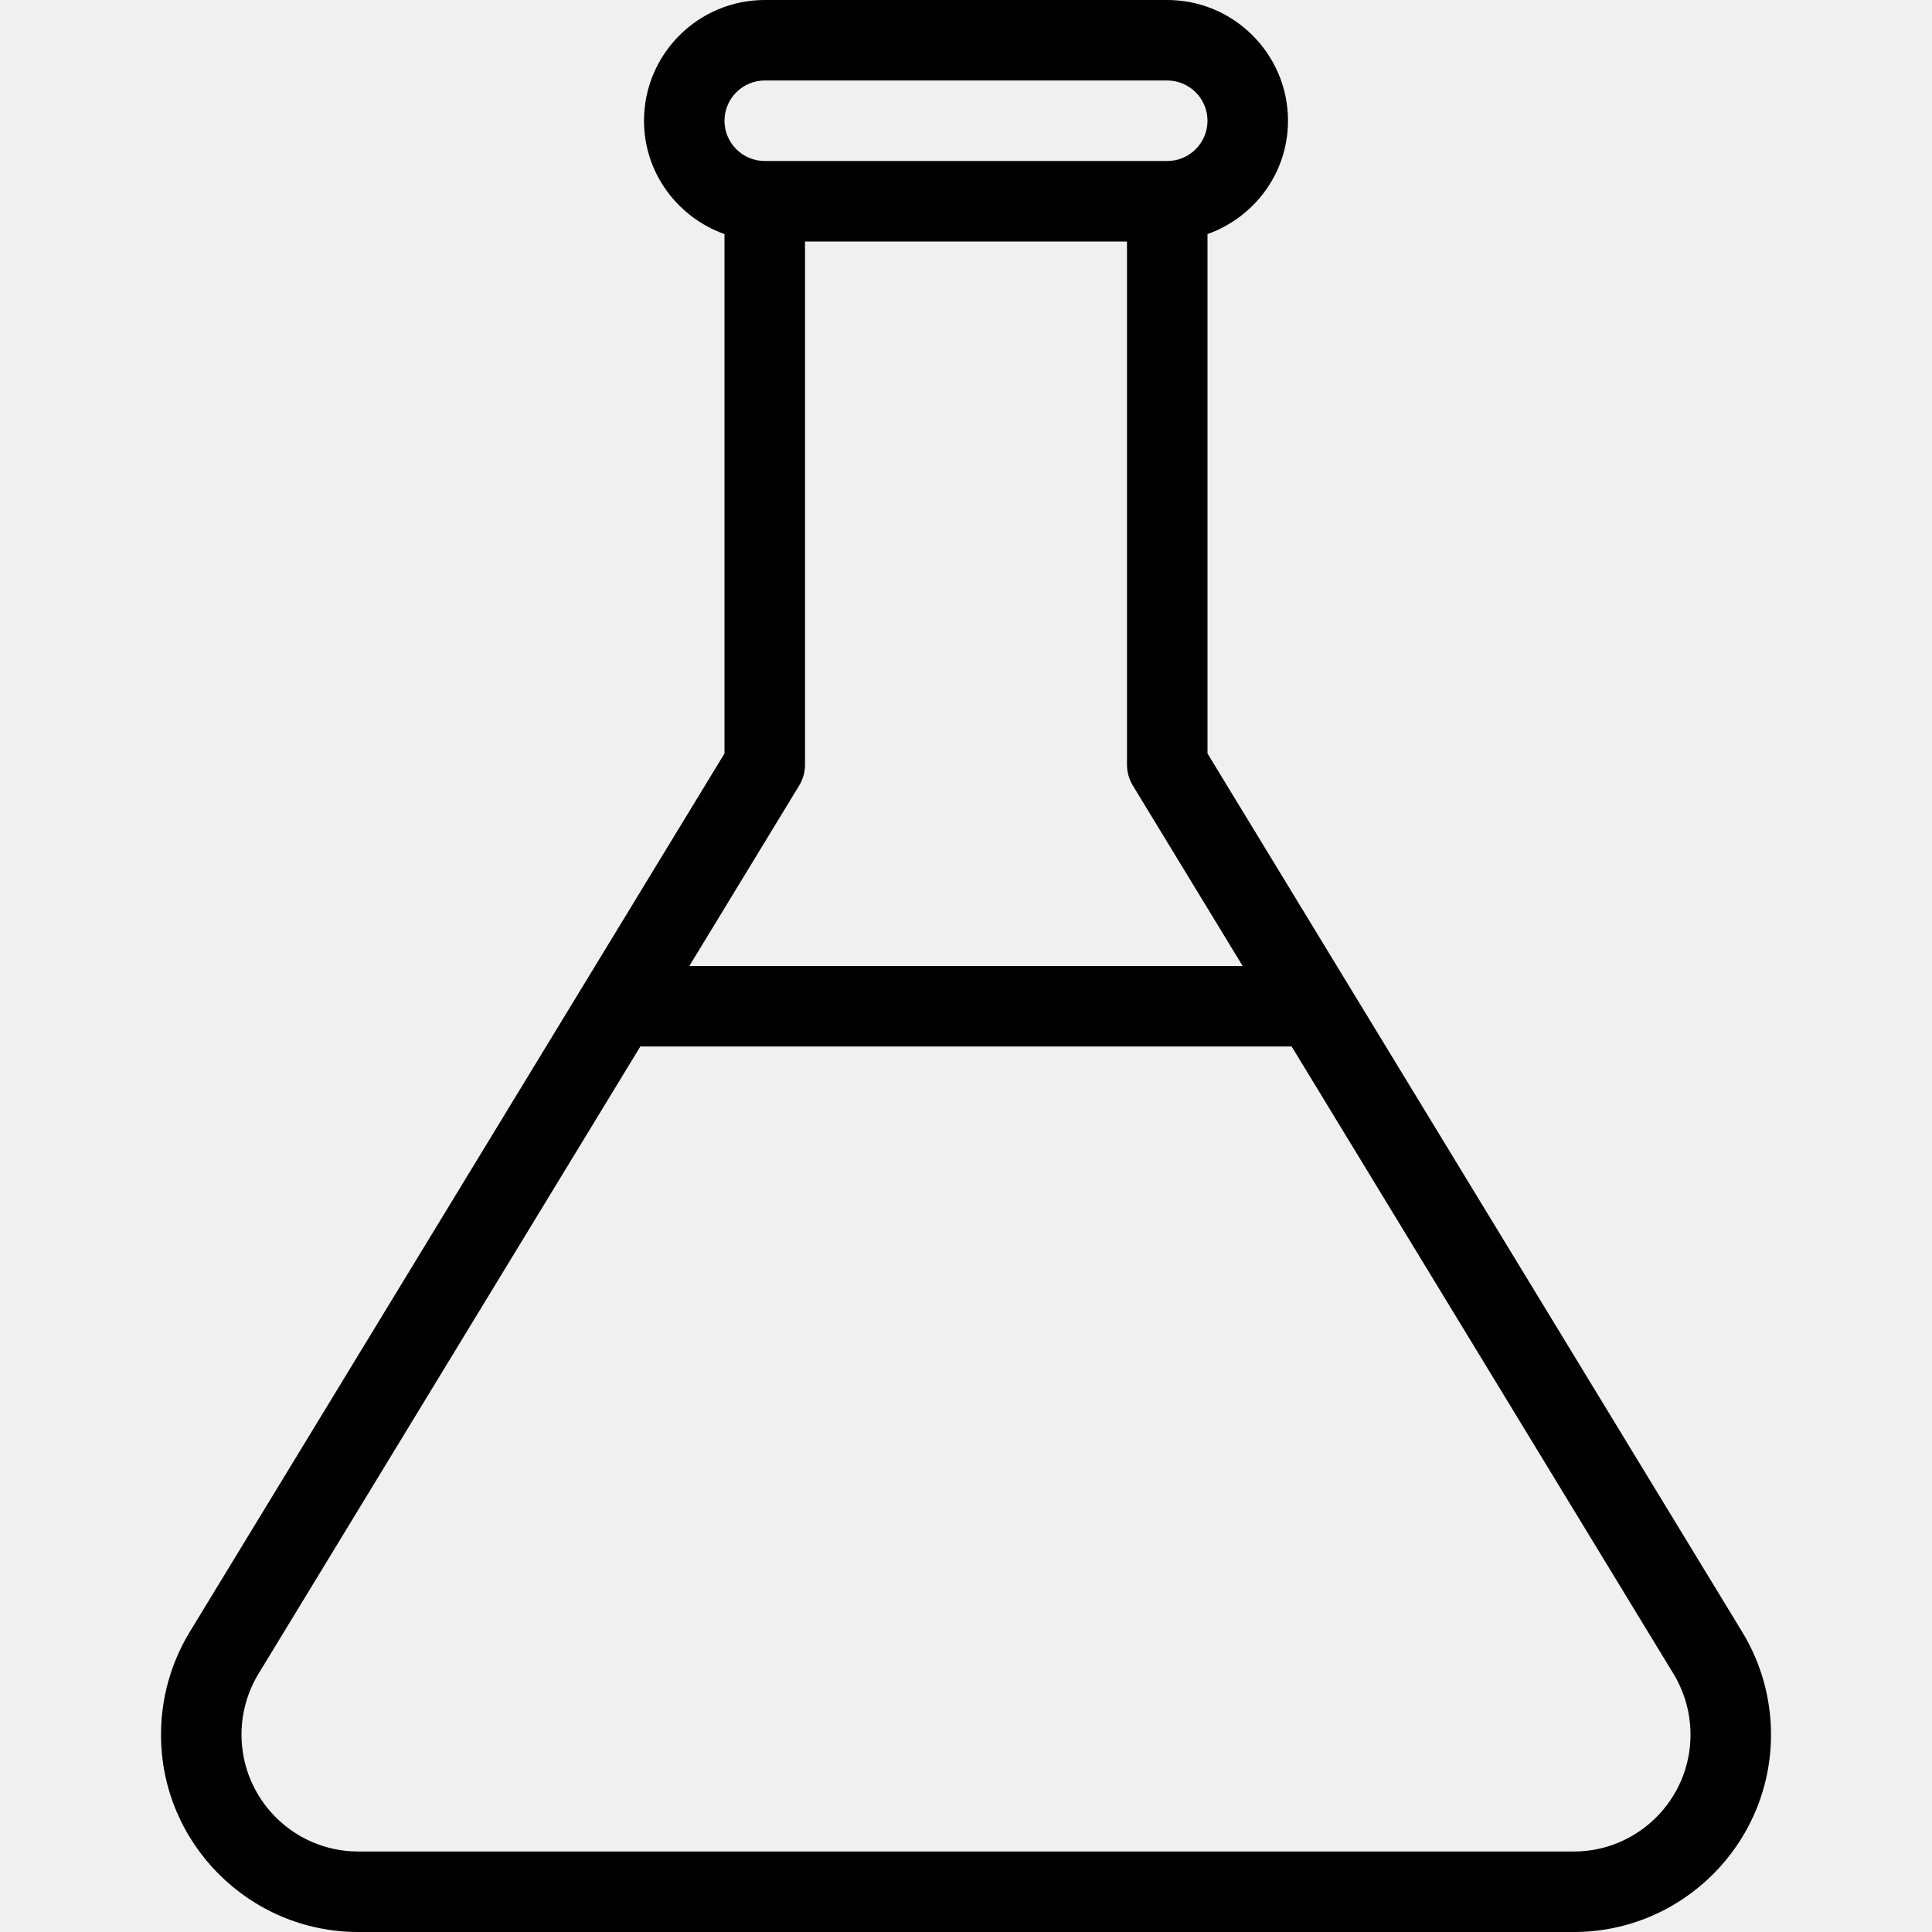
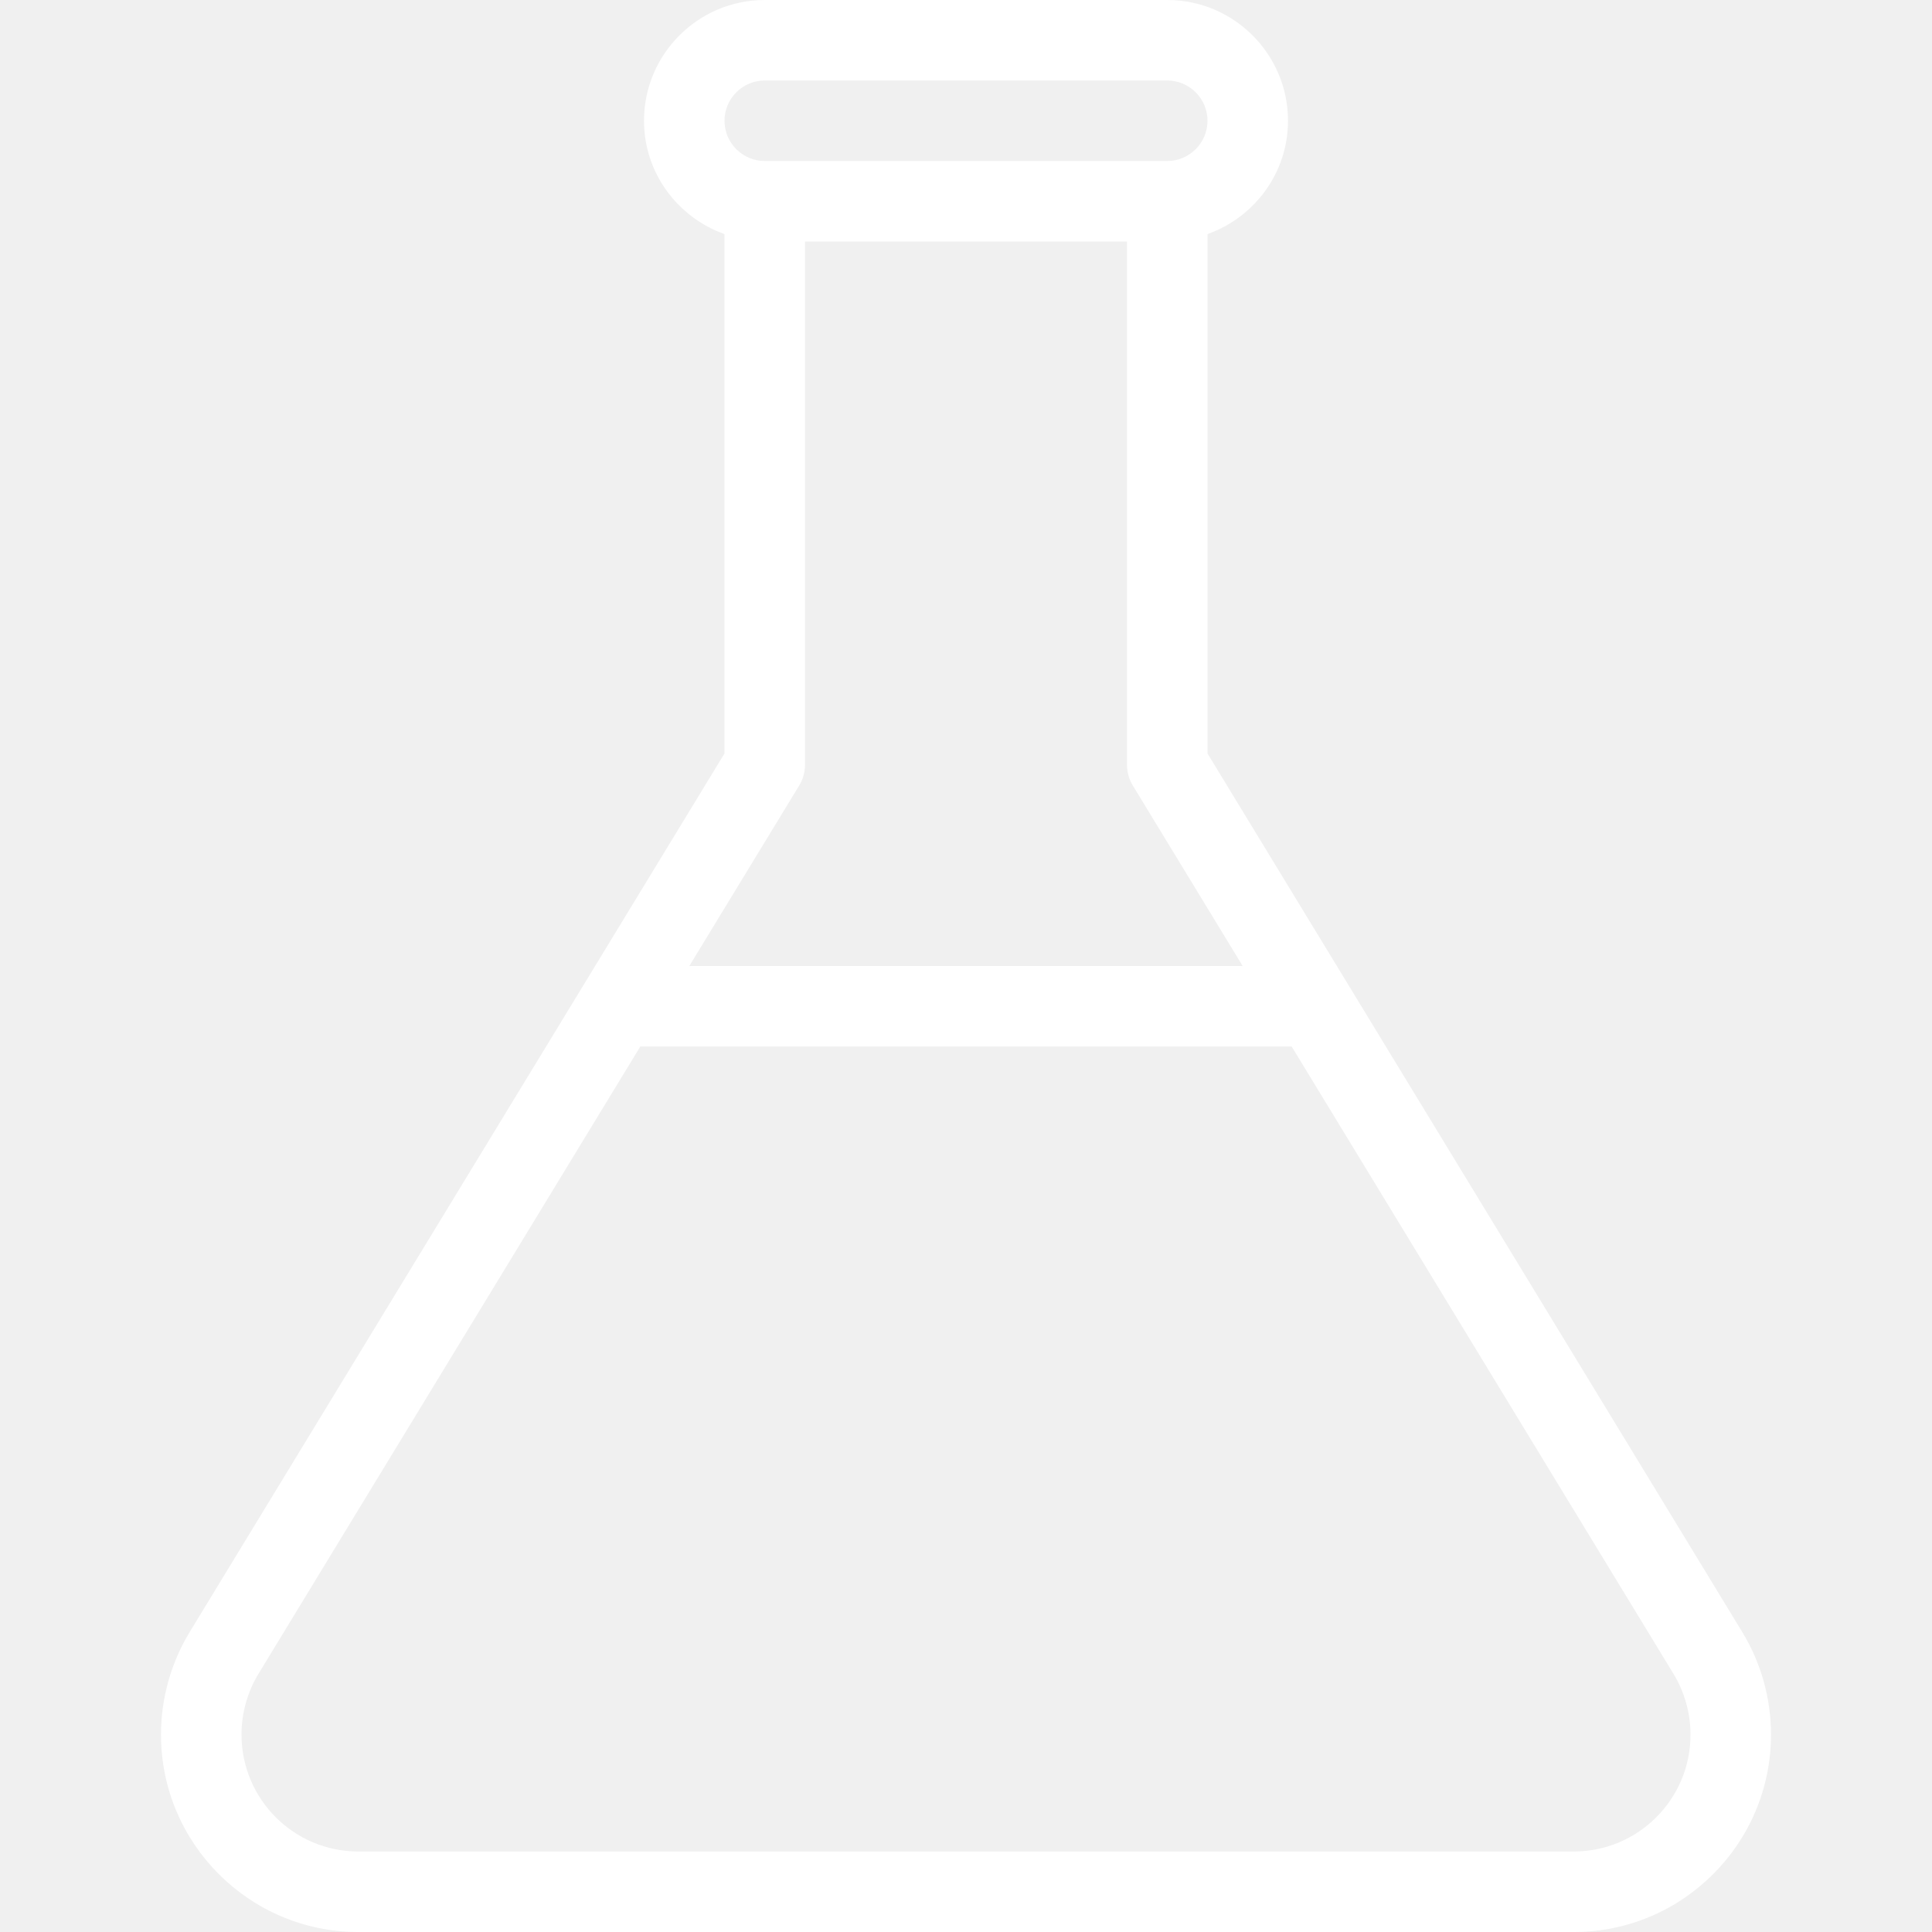
<svg xmlns="http://www.w3.org/2000/svg" viewBox="0 0 512 512" id="chemical">
-   <path d="M461.708 432.49L320 199.677V62.035c12.389-4.418 21.333-16.147 21.333-30.035 0-17.646-14.354-32-32-32H202.667c-17.646 0-32 14.354-32 32 0 13.888 8.944 25.617 21.333 30.035v137.642L50.271 432.5a52.383 52.383 0 00-7.604 27.229c0 28.823 23.458 52.271 52.271 52.271h322.125c28.813 0 52.271-23.448 52.271-52.333a52.224 52.224 0 00-7.626-27.177zM202.667 21.333h106.667C315.208 21.333 320 26.115 320 32s-4.792 10.667-10.667 10.667H202.667C196.792 42.667 192 37.885 192 32s4.792-10.667 10.667-10.667zm9.104 186.875a10.607 10.607 0 001.563-5.542V64h85.333v138.667c0 1.958.542 3.875 1.563 5.542L329.318 256H182.68l29.091-47.792zm205.292 282.459H94.937c-17.063 0-30.937-13.875-30.937-31 0-5.667 1.562-11.24 4.5-16.094l101.193-166.24h172.609l101.177 166.229A31.054 31.054 0 01448 459.729c0 17.063-13.875 30.938-30.937 30.938z" />
+   <path d="M461.708 432.49L320 199.677V62.035c12.389-4.418 21.333-16.147 21.333-30.035 0-17.646-14.354-32-32-32H202.667c-17.646 0-32 14.354-32 32 0 13.888 8.944 25.617 21.333 30.035v137.642L50.271 432.5a52.383 52.383 0 00-7.604 27.229c0 28.823 23.458 52.271 52.271 52.271h322.125c28.813 0 52.271-23.448 52.271-52.333a52.224 52.224 0 00-7.626-27.177zM202.667 21.333h106.667C315.208 21.333 320 26.115 320 32s-4.792 10.667-10.667 10.667H202.667C196.792 42.667 192 37.885 192 32s4.792-10.667 10.667-10.667zm9.104 186.875a10.607 10.607 0 001.563-5.542V64h85.333v138.667c0 1.958.542 3.875 1.563 5.542L329.318 256H182.68l29.091-47.792zm205.292 282.459H94.937c-17.063 0-30.937-13.875-30.937-31 0-5.667 1.562-11.24 4.5-16.094l101.193-166.24h172.609l101.177 166.229A31.054 31.054 0 01448 459.729c0 17.063-13.875 30.938-30.937 30.938z" fill="#ffffff" />
</svg>
